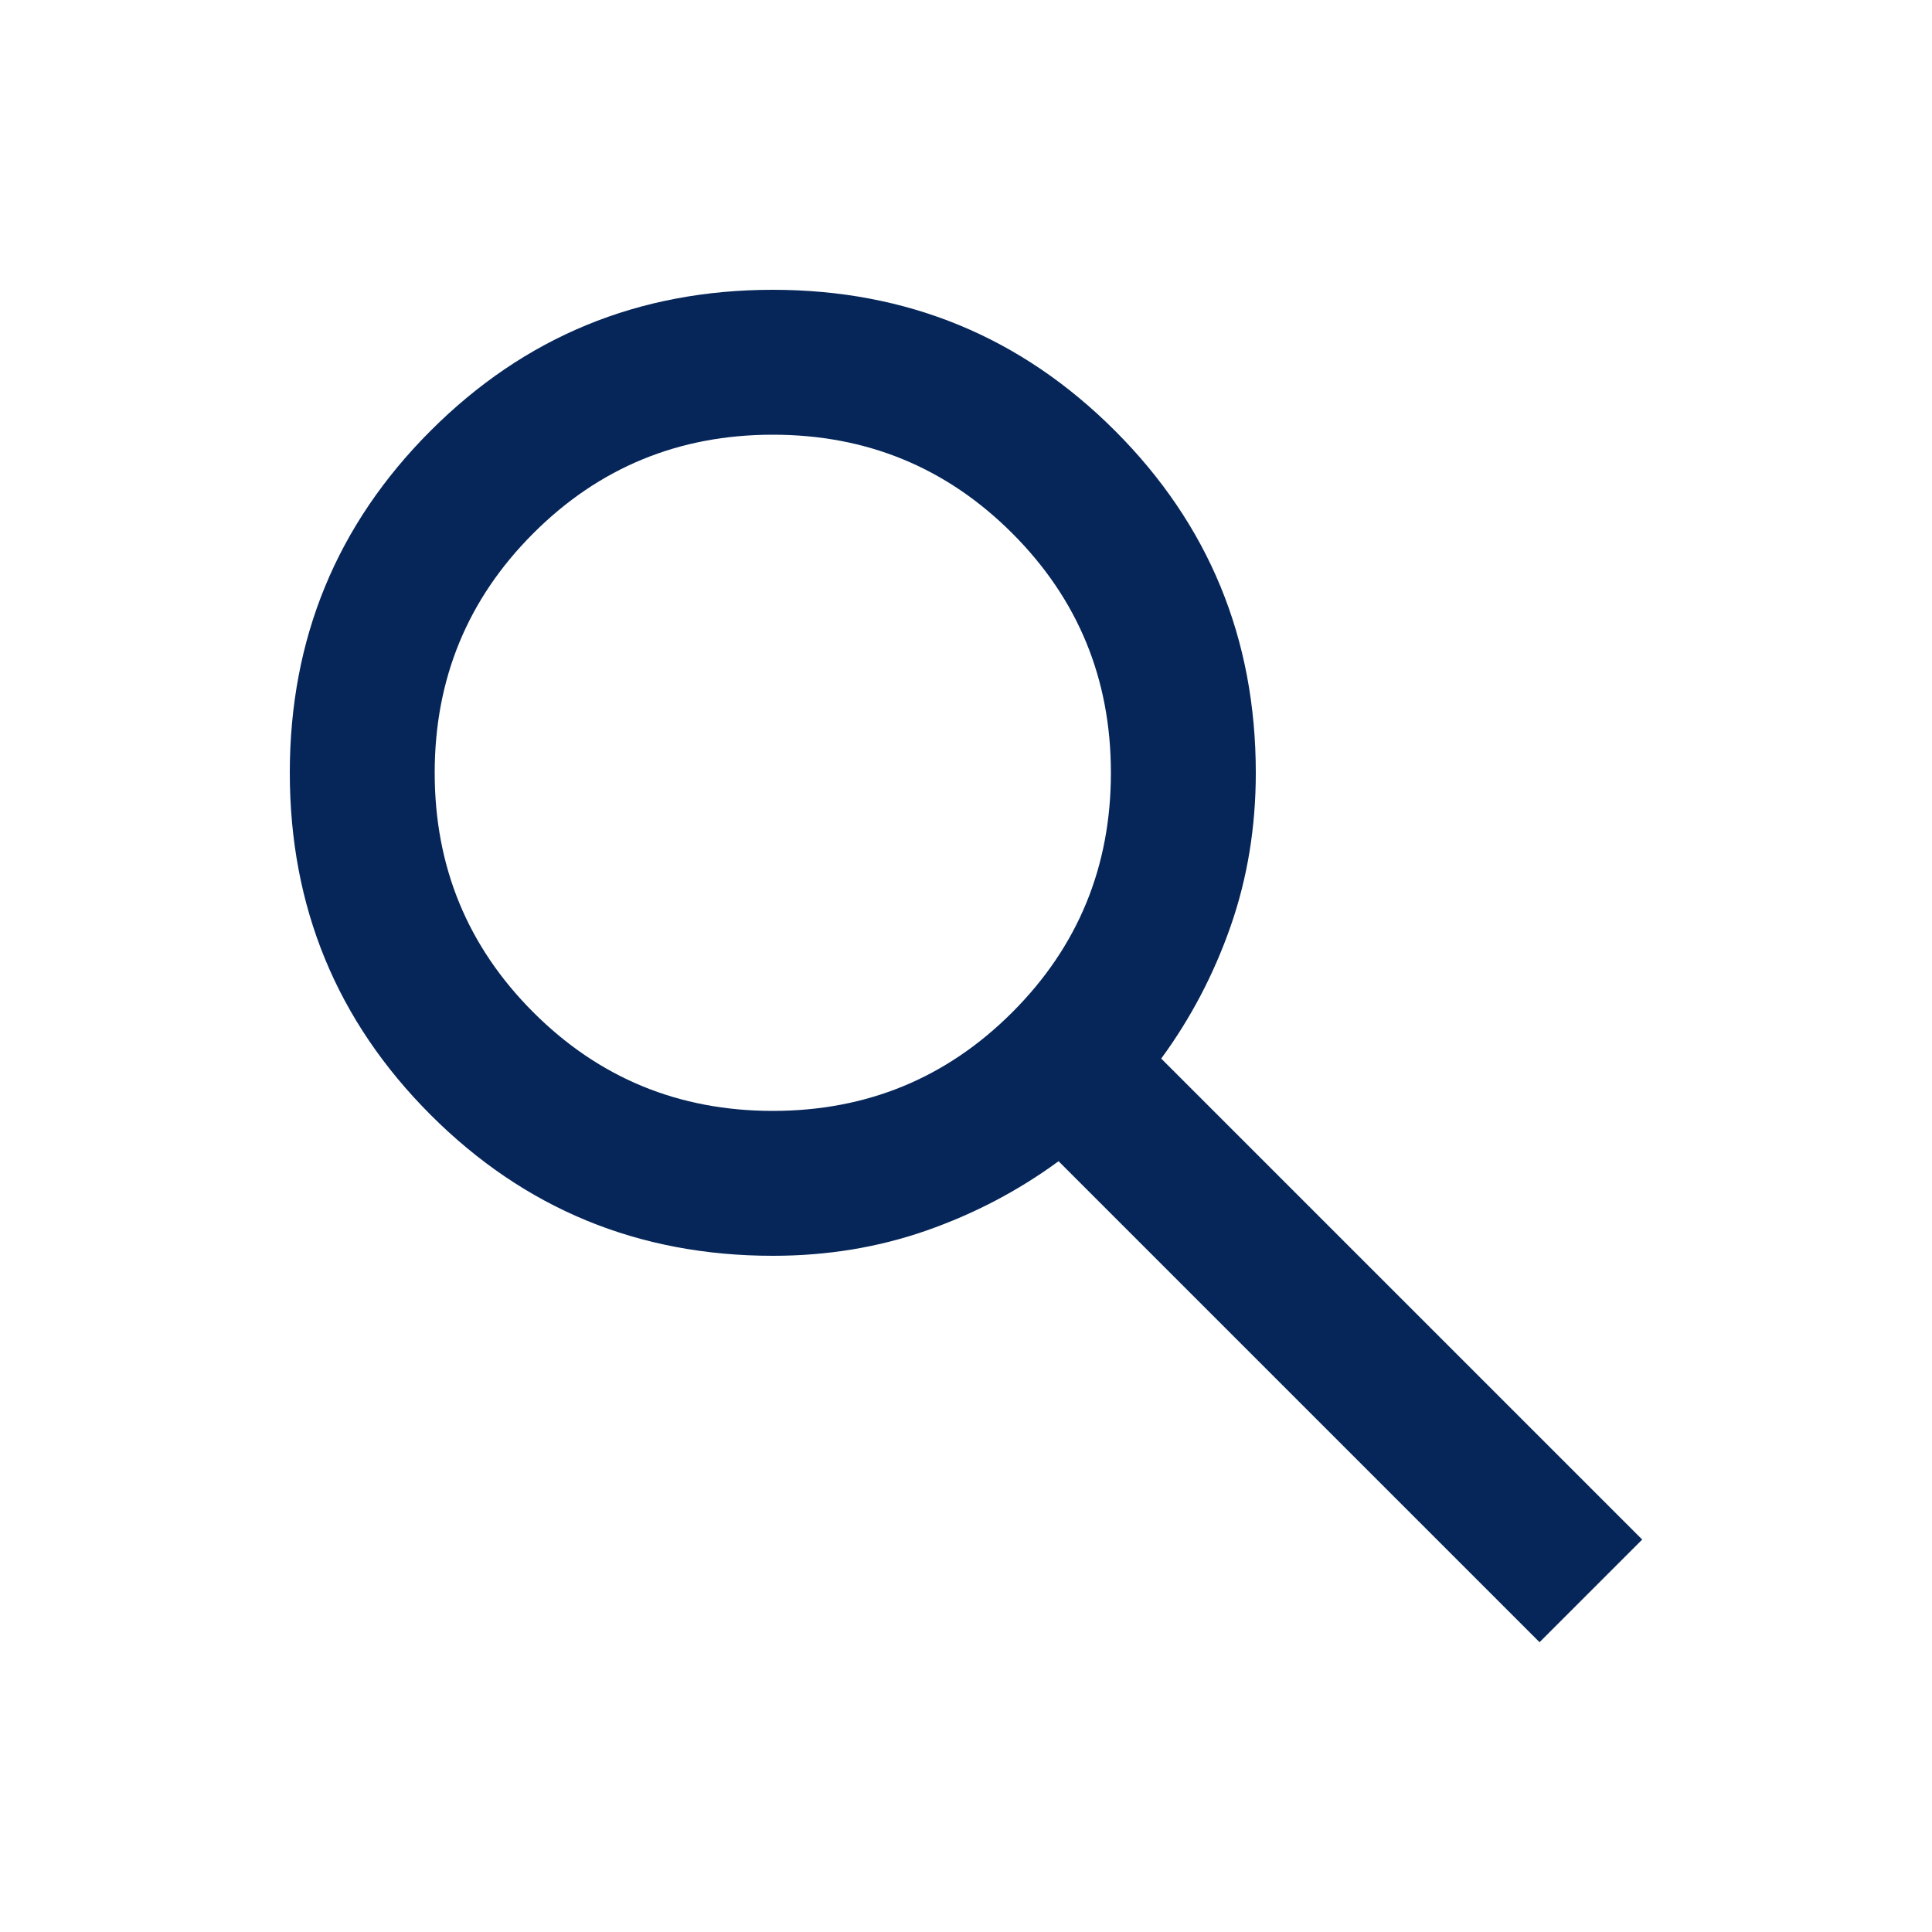
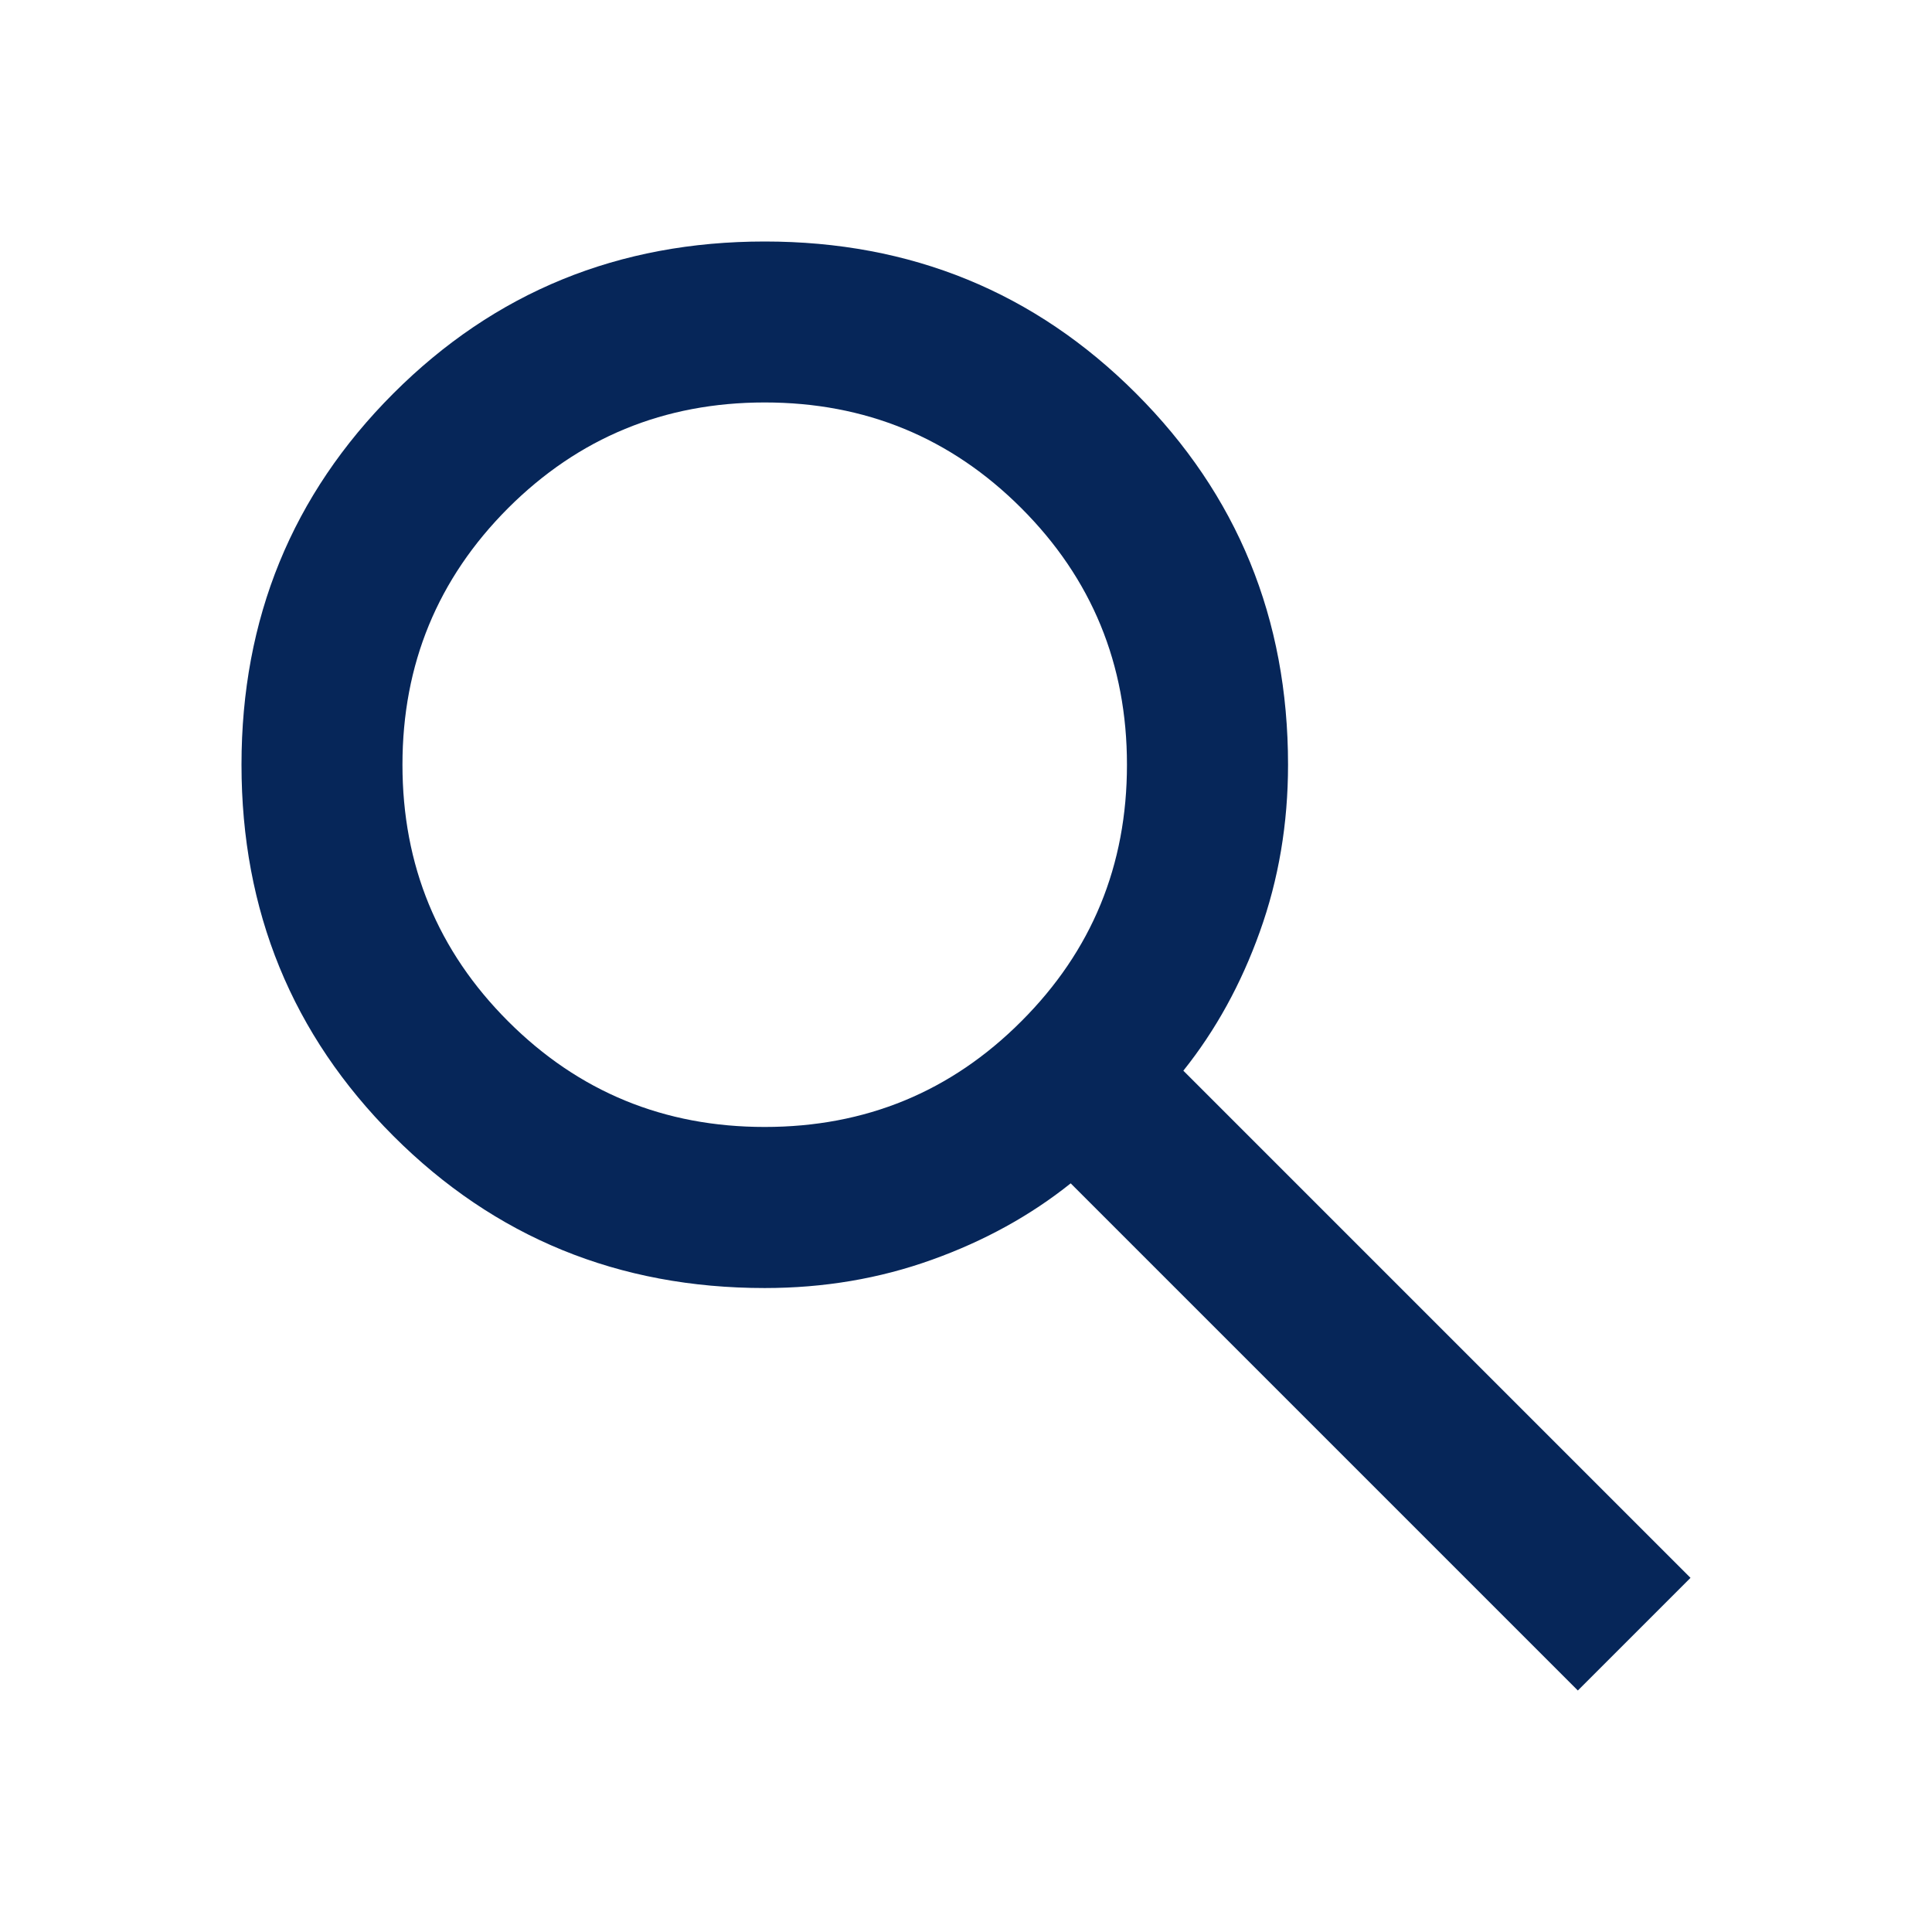
- <svg xmlns="http://www.w3.org/2000/svg" height="20px" viewBox="0 -960 960 960" width="20px" fill="#062659">
-   <path d="M765-144 526-383q-30 22-65.79 34.5-35.79 12.5-76.18 12.5Q284-336 214-406t-70-170q0-100 70-170t170-70q100 0 170 70t70 170.03q0 40.39-12.5 76.18Q599-464 577-434l239 239-51 51ZM384-408q70 0 119-49t49-119q0-70-49-119t-119-49q-70 0-119 49t-49 119q0 70 49 119t119 49Z" />
+ <svg xmlns="http://www.w3.org/2000/svg" width="16" height="16" viewBox="0 0 16 16" fill="none">
+   <path d="M13.067 14L8.867 9.8C8.533 10.067 8.15 10.278 7.717 10.433C7.283 10.589 6.822 10.667 6.333 10.667C5.122 10.667 4.097 10.247 3.258 9.408C2.419 8.569 2 7.544 2 6.333C2 5.122 2.419 4.097 3.258 3.258C4.097 2.419 5.122 2 6.333 2C7.544 2 8.569 2.419 9.408 3.258C10.247 4.097 10.667 5.122 10.667 6.333C10.667 6.822 10.589 7.283 10.433 7.717C10.278 8.15 10.067 8.533 9.8 8.867L14 13.067L13.067 14ZM6.333 9.333C7.167 9.333 7.875 9.042 8.458 8.458C9.042 7.875 9.333 7.167 9.333 6.333C9.333 5.5 9.042 4.792 8.458 4.208C7.875 3.625 7.167 3.333 6.333 3.333C5.5 3.333 4.792 3.625 4.208 4.208C3.625 4.792 3.333 5.5 3.333 6.333C3.333 7.167 3.625 7.875 4.208 8.458C4.792 9.042 5.5 9.333 6.333 9.333Z" fill="#062659" />
</svg>
